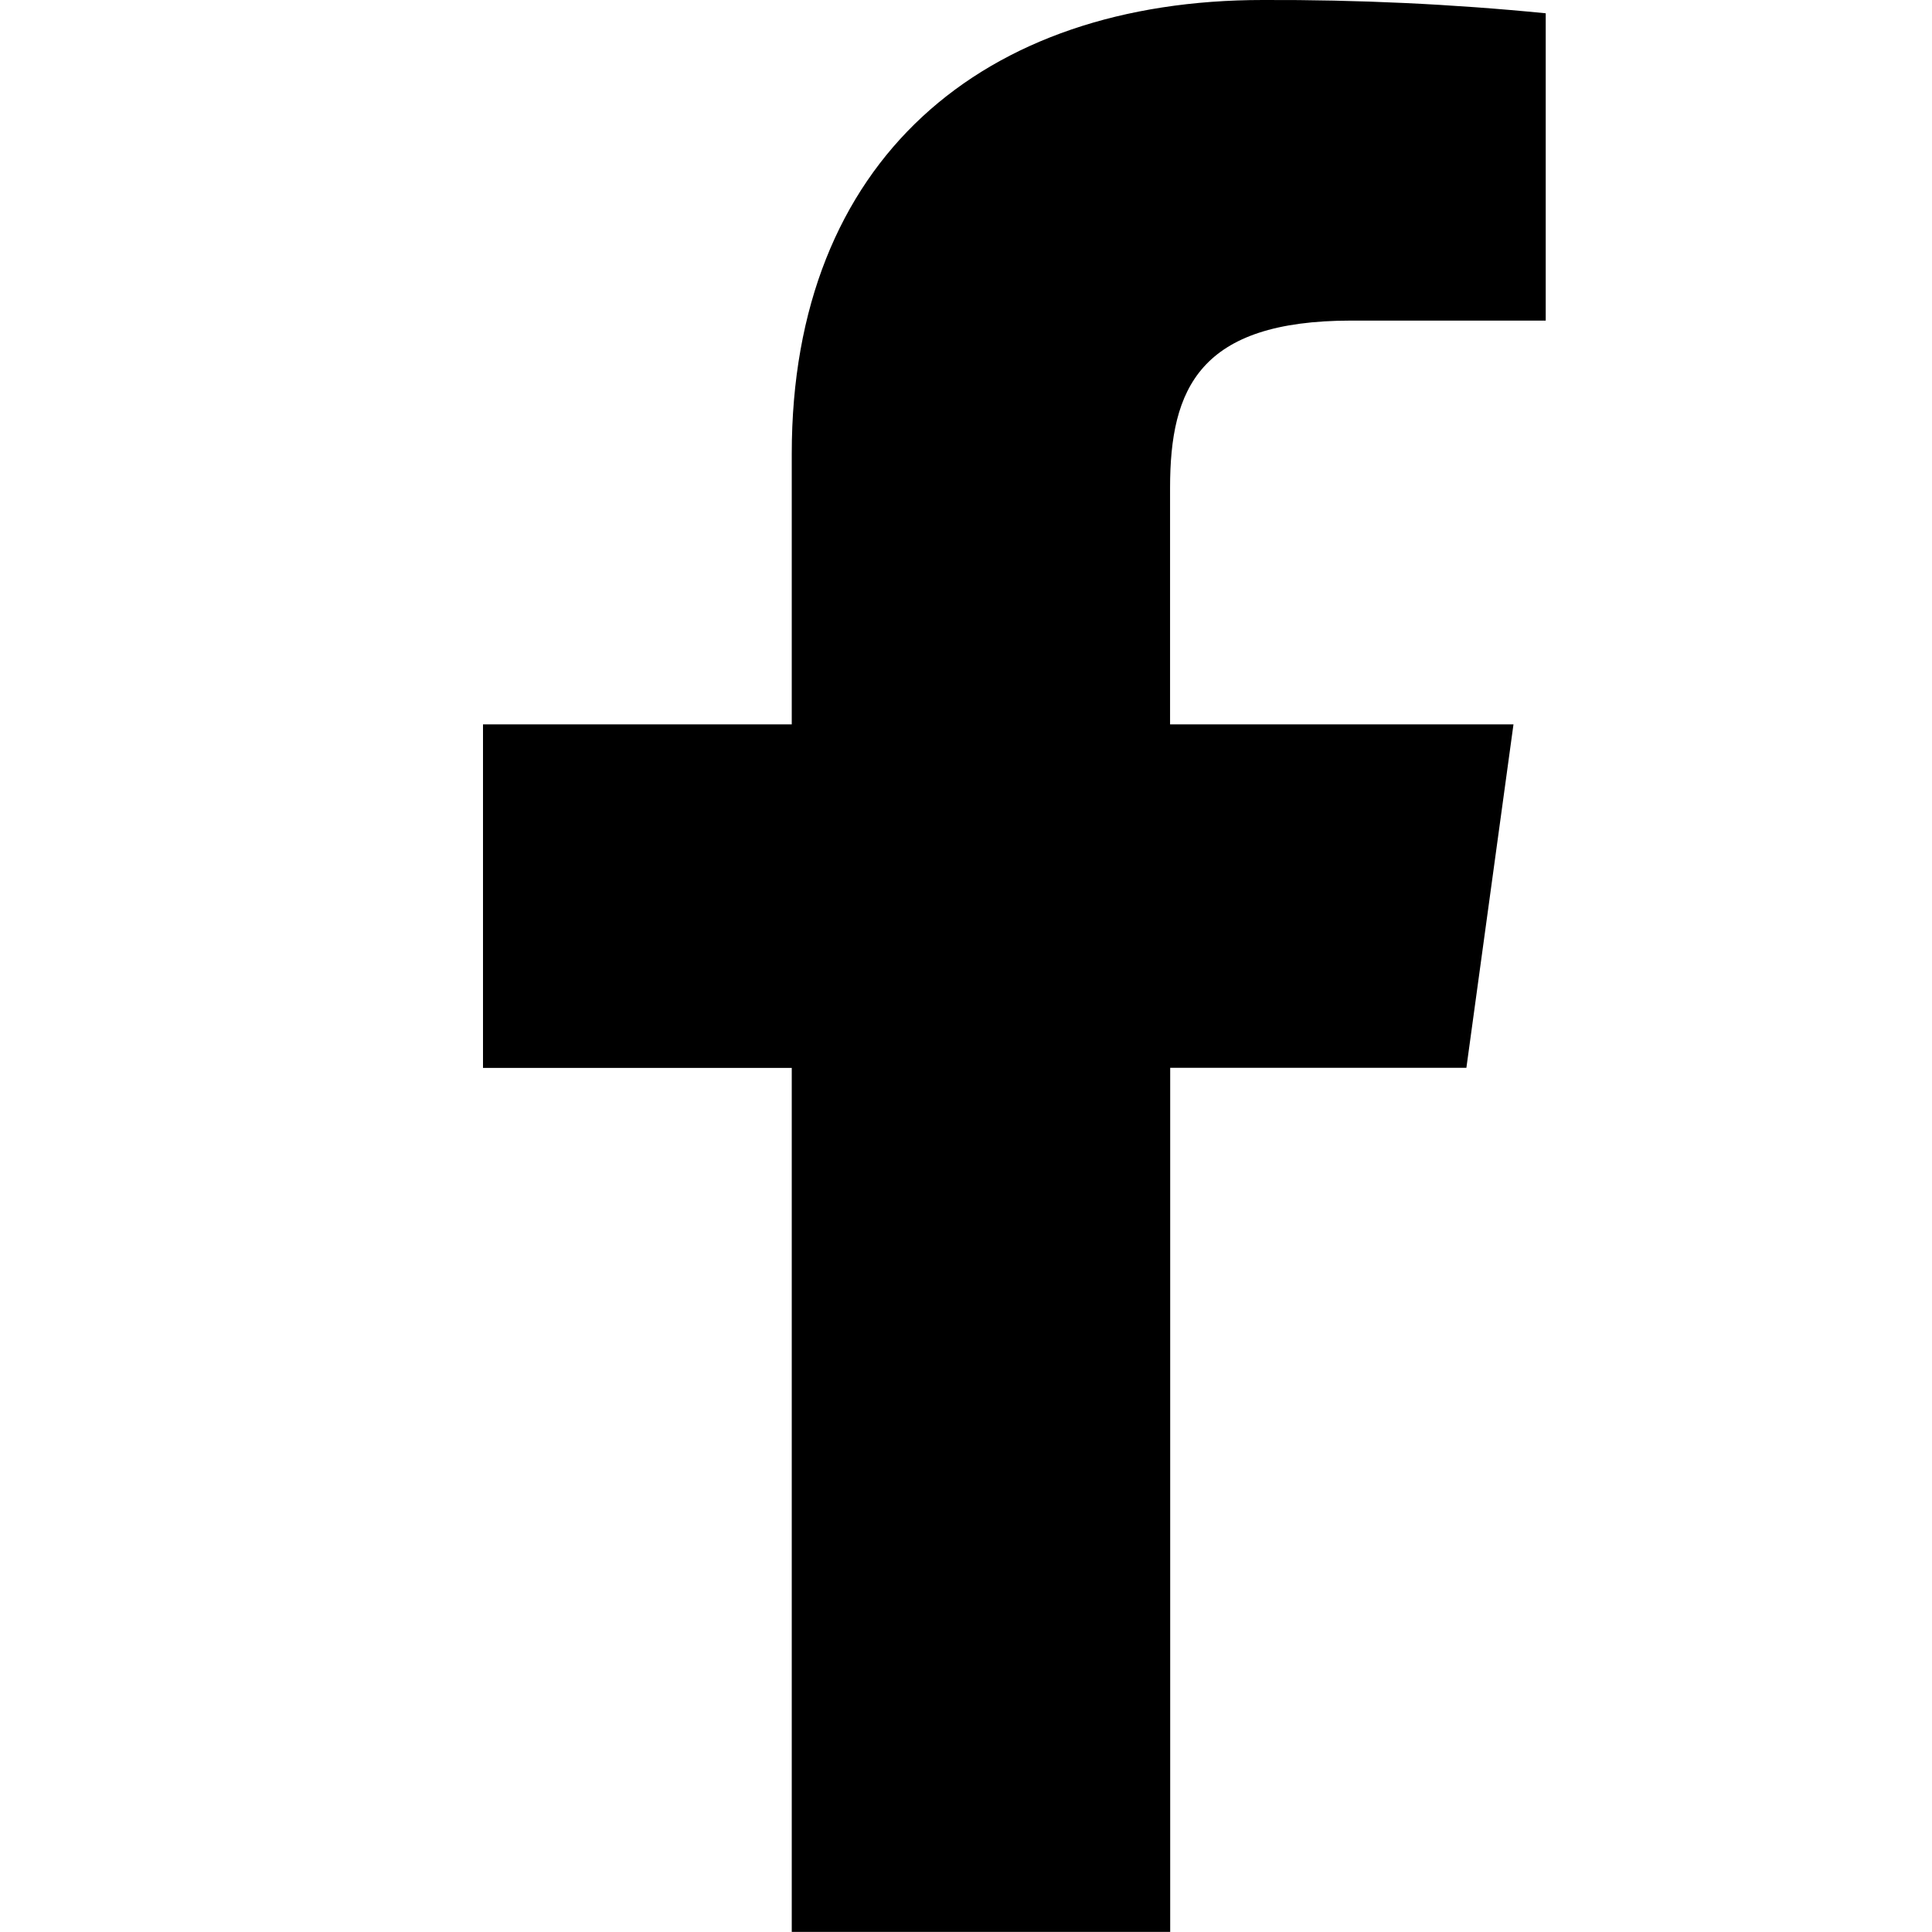
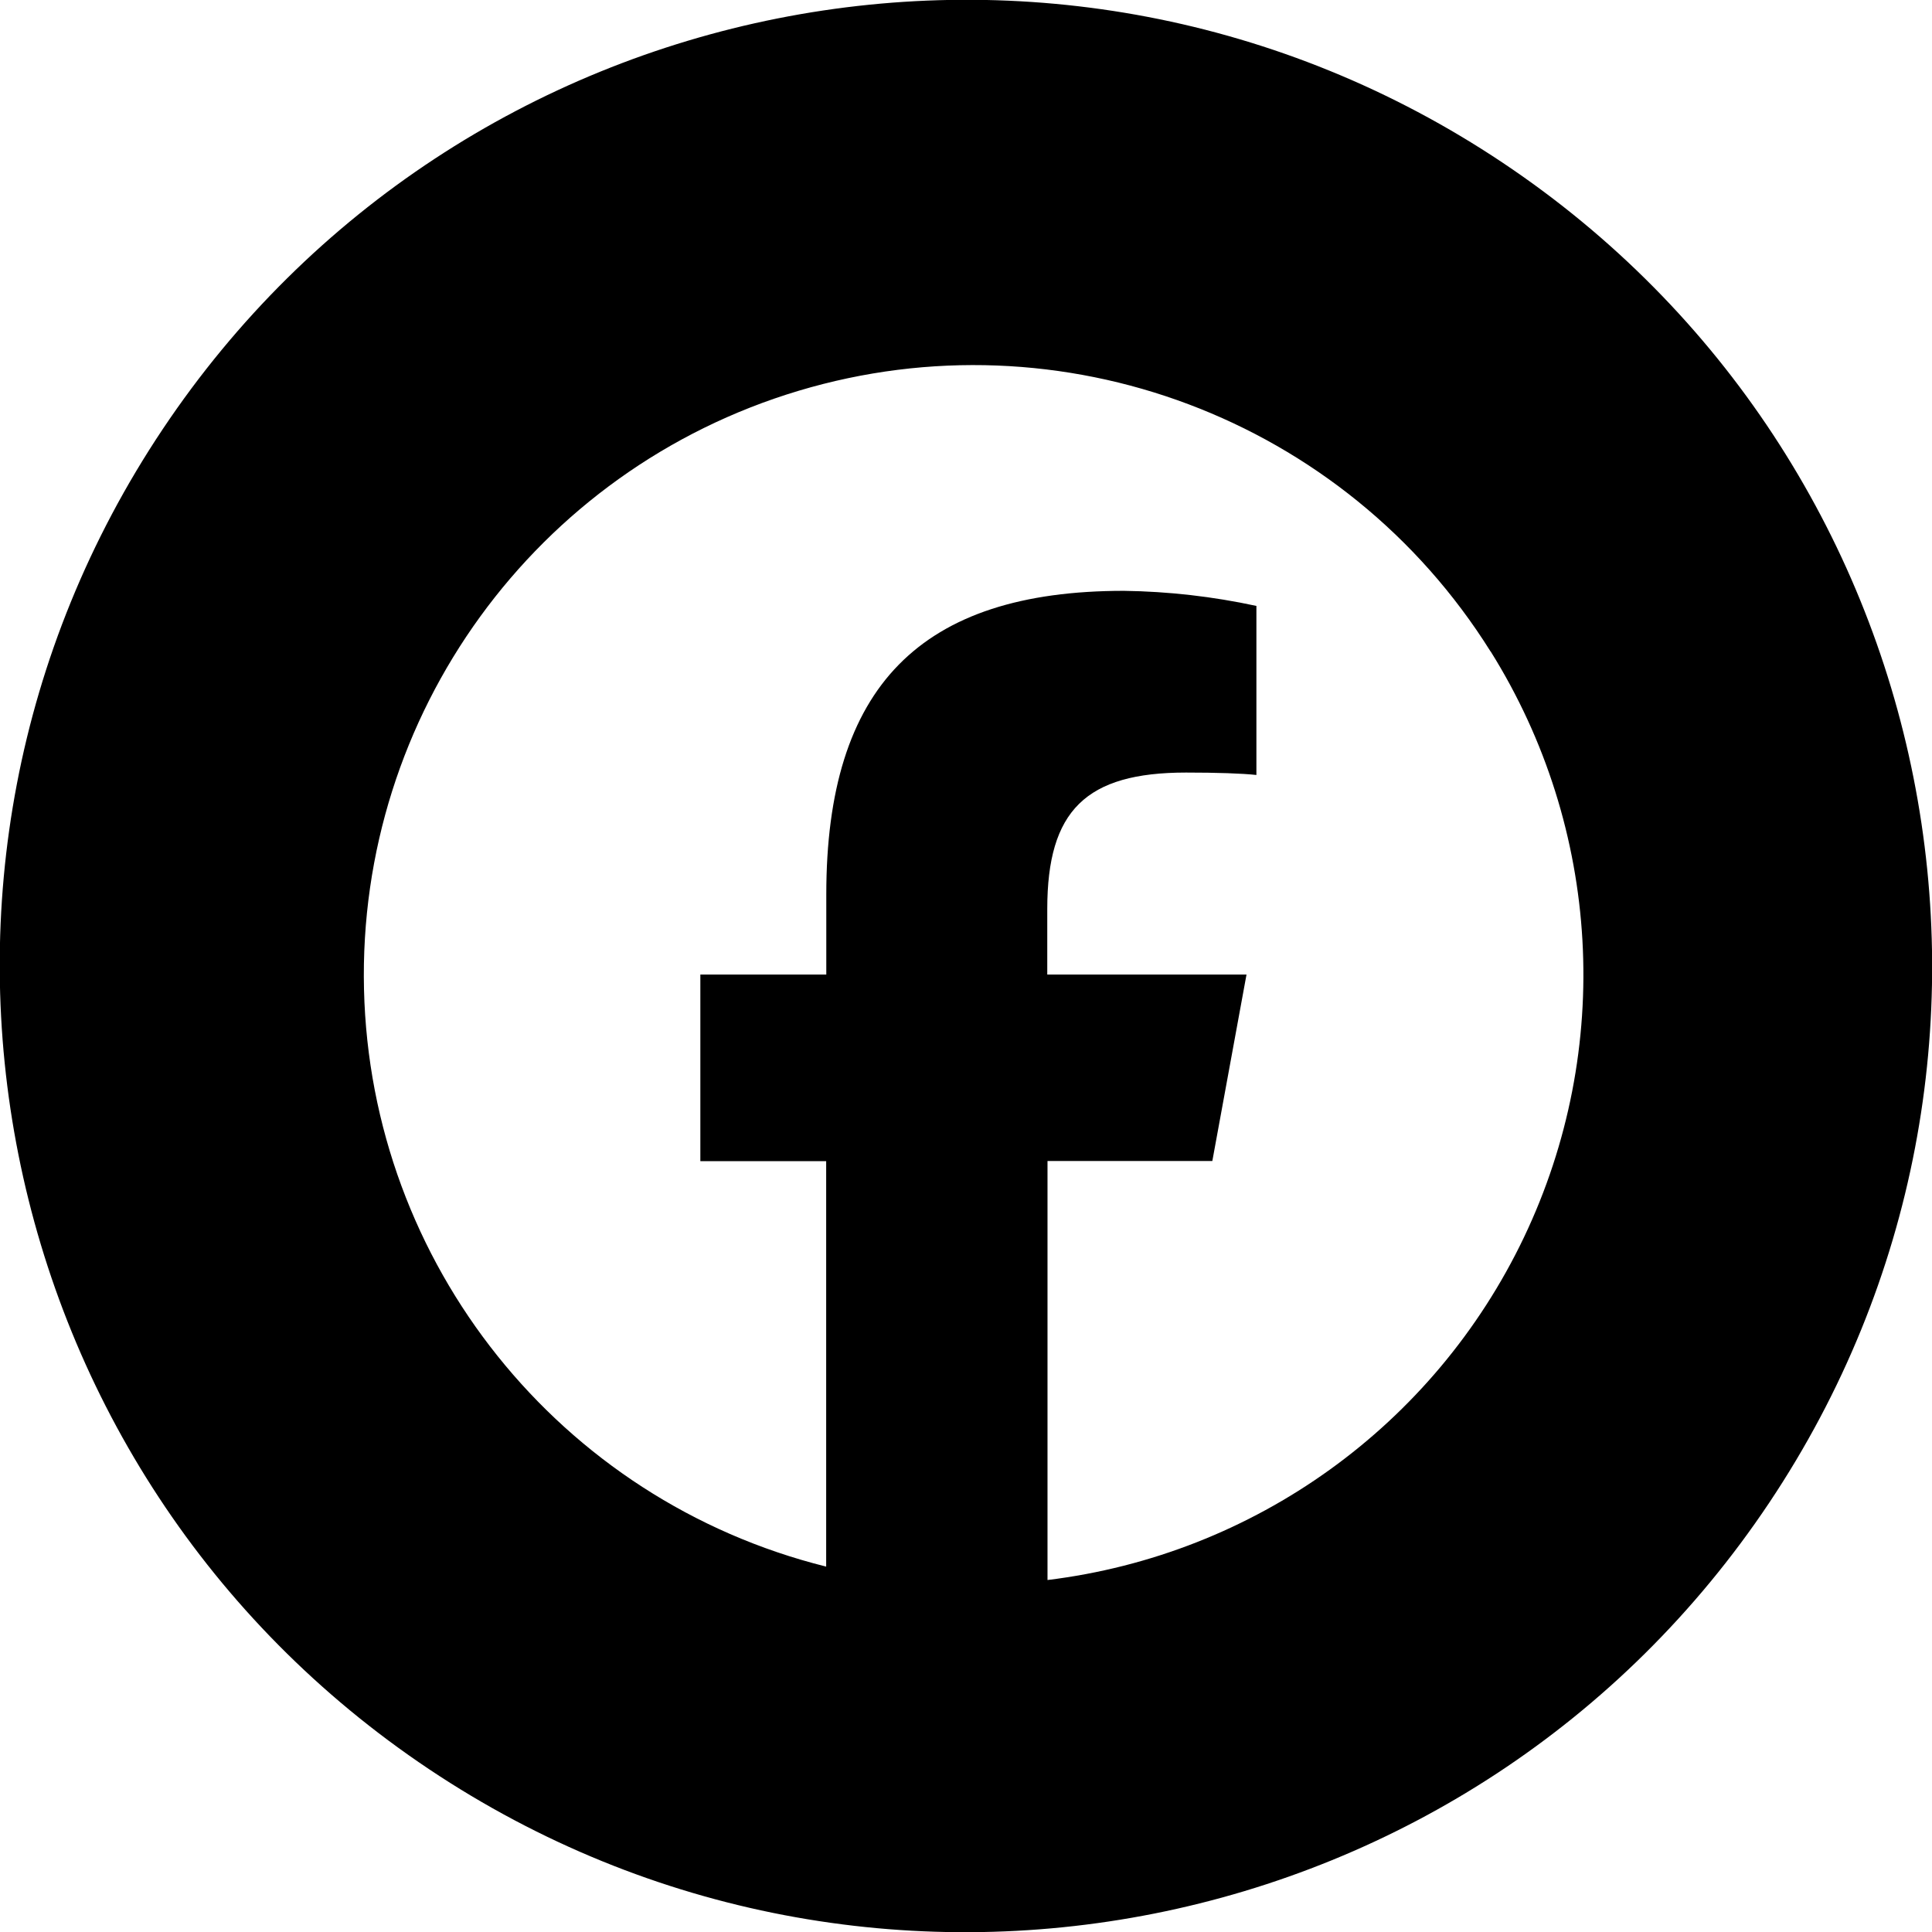
<svg xmlns="http://www.w3.org/2000/svg" id="icon-logo-facebook" viewBox="0 0 16 16">
-   <path d="M11.191 2.655h1.61V.11c-.778-.077-1.559-.113-2.341-.11C8.143-.001 6.557 1.323 6.557 3.757v2.242H4v2.845h2.557v7.155h3.134v-7.156h2.453l.39-2.844H9.69v-1.96c0-.821.243-1.384 1.501-1.384z" fill-rule="nonzero" />
+   <path d="M14.652 12.445a8 8 0 1 0-13.305-8.89 8 8 0 0 0 13.305 8.89Zm-2.307-7.05a5.05 5.05 0 0 1-3.67 7.69v-3.47h1.365l.283-1.544h-1.65v-.543c0-.816.32-1.13 1.149-1.13.257 0 .464.007.583.02v-1.4a5.558 5.558 0 0 0-1.097-.125c-1.688 0-2.465.795-2.465 2.514v.664H5.8v1.545h1.042v3.358a5.05 5.05 0 1 1 5.502-7.579Z" fill-rule="evenodd" />
</svg>
